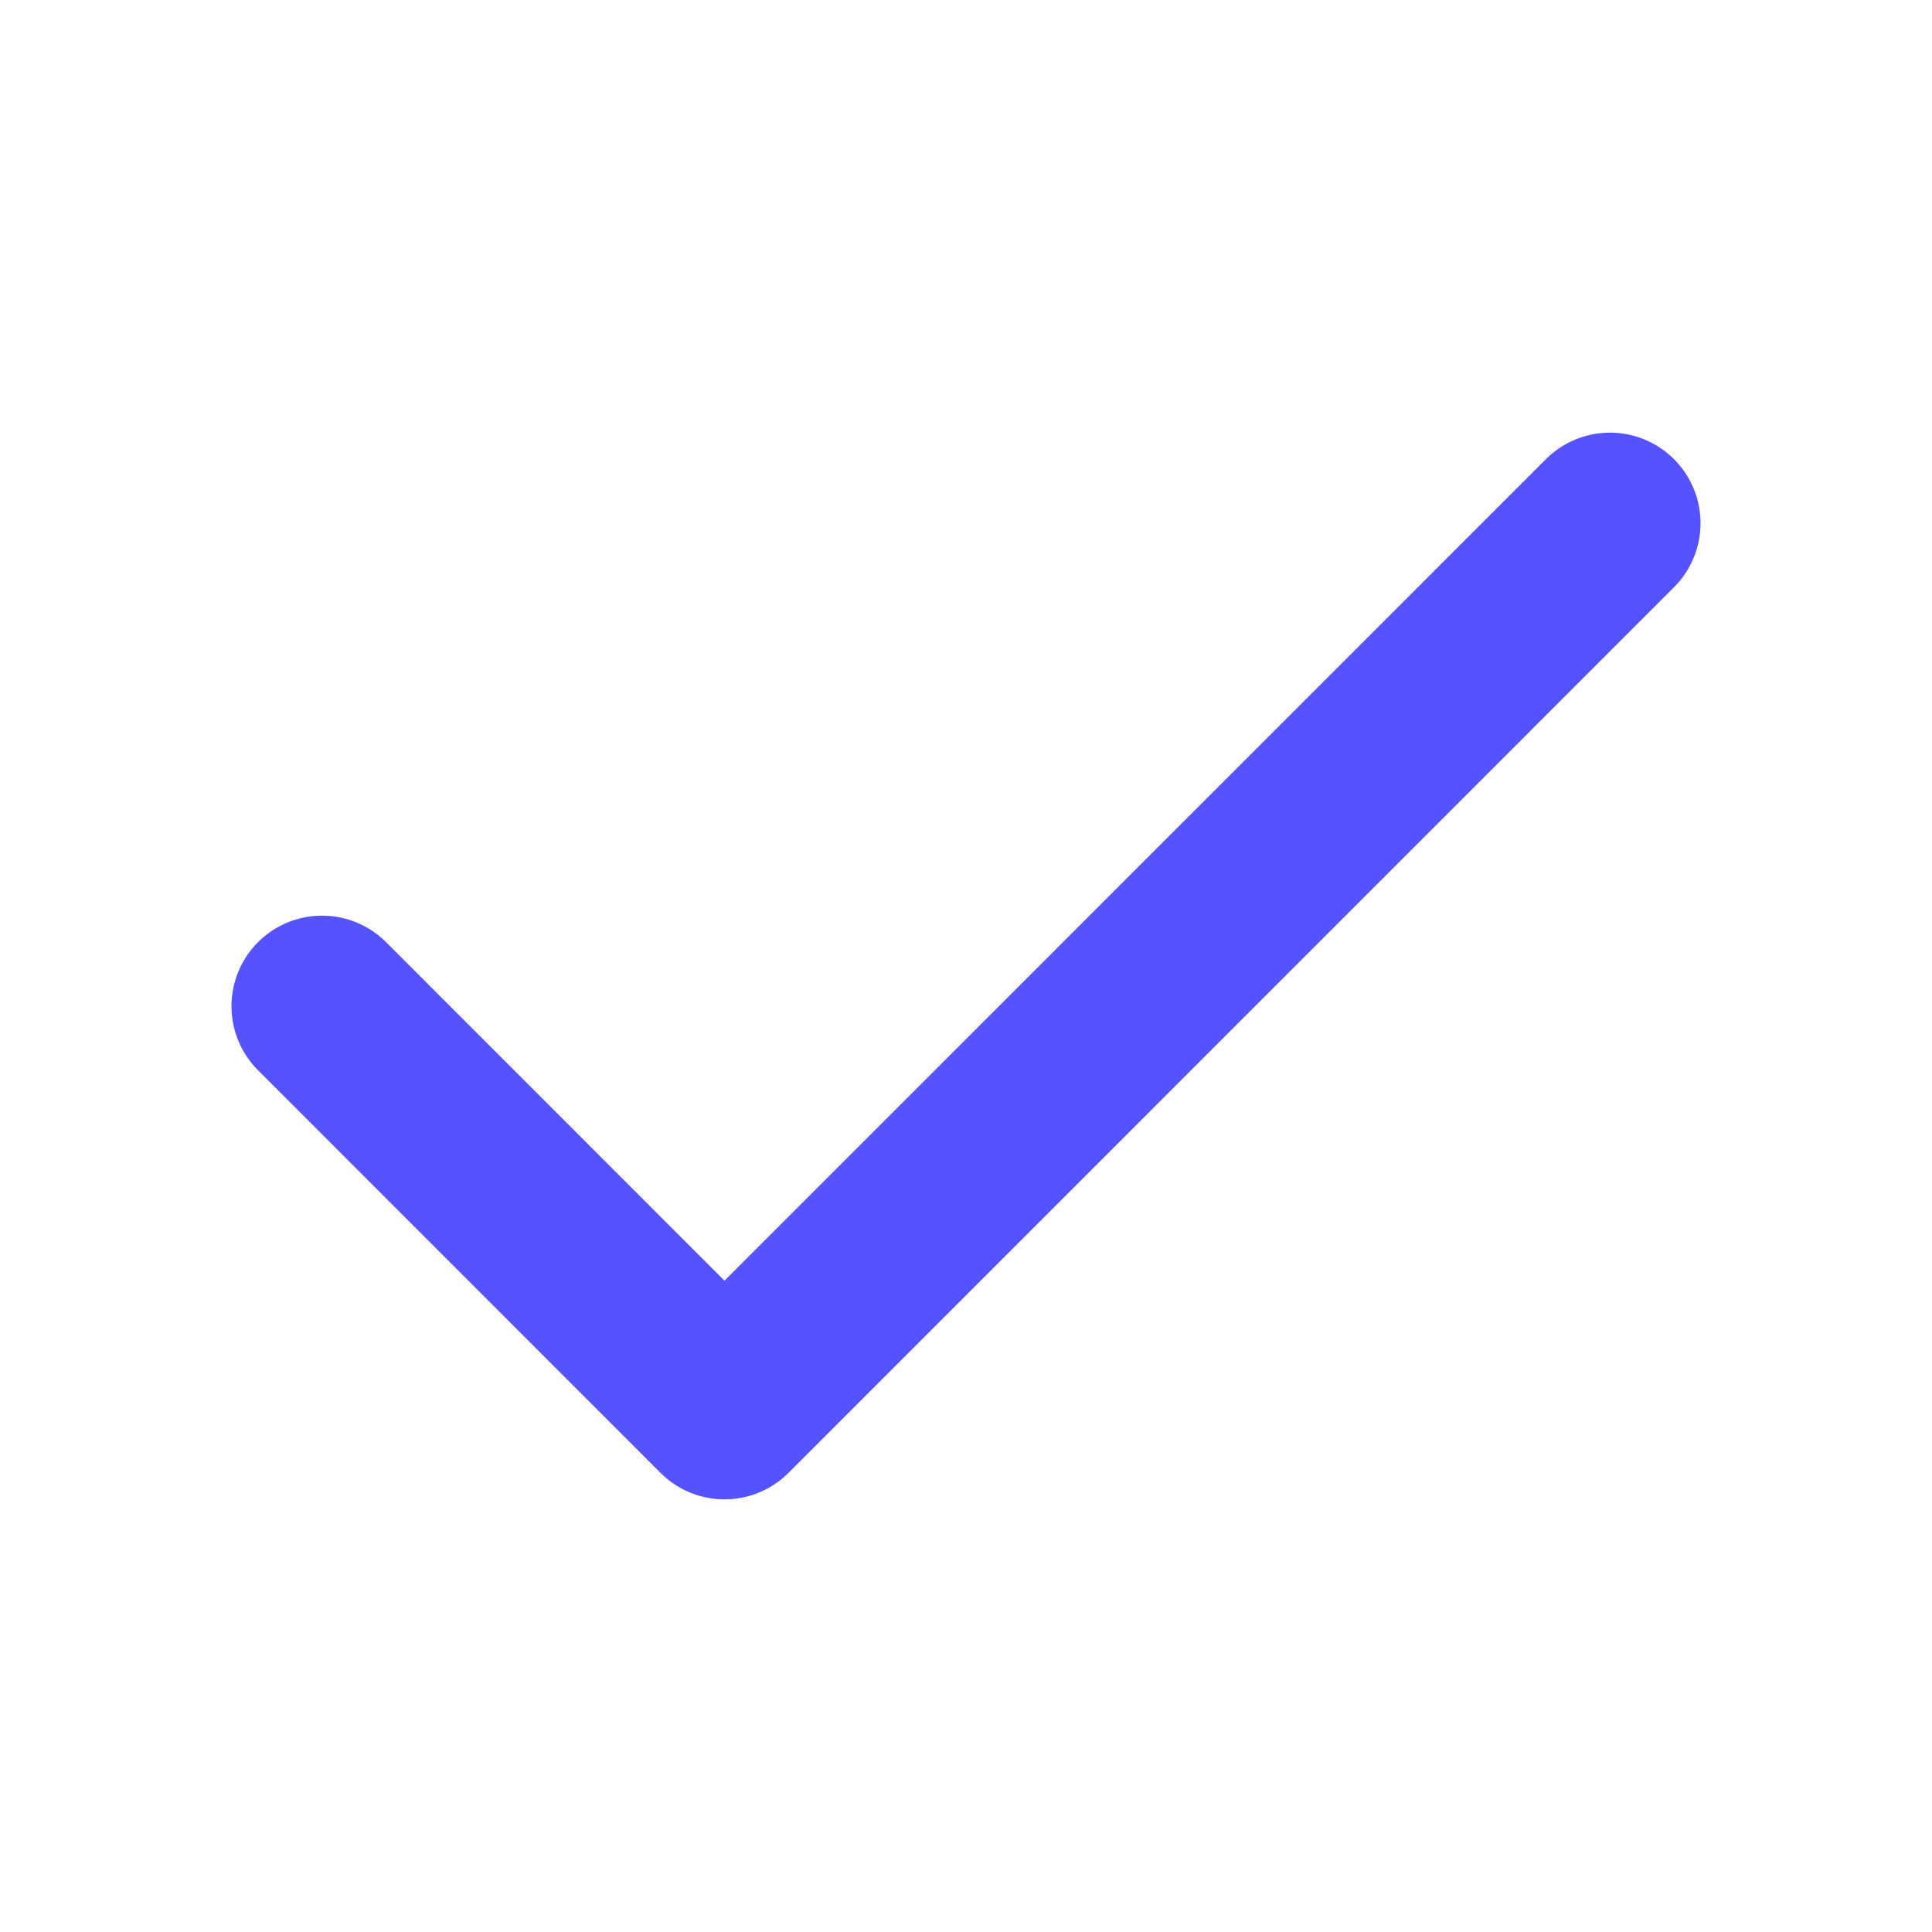
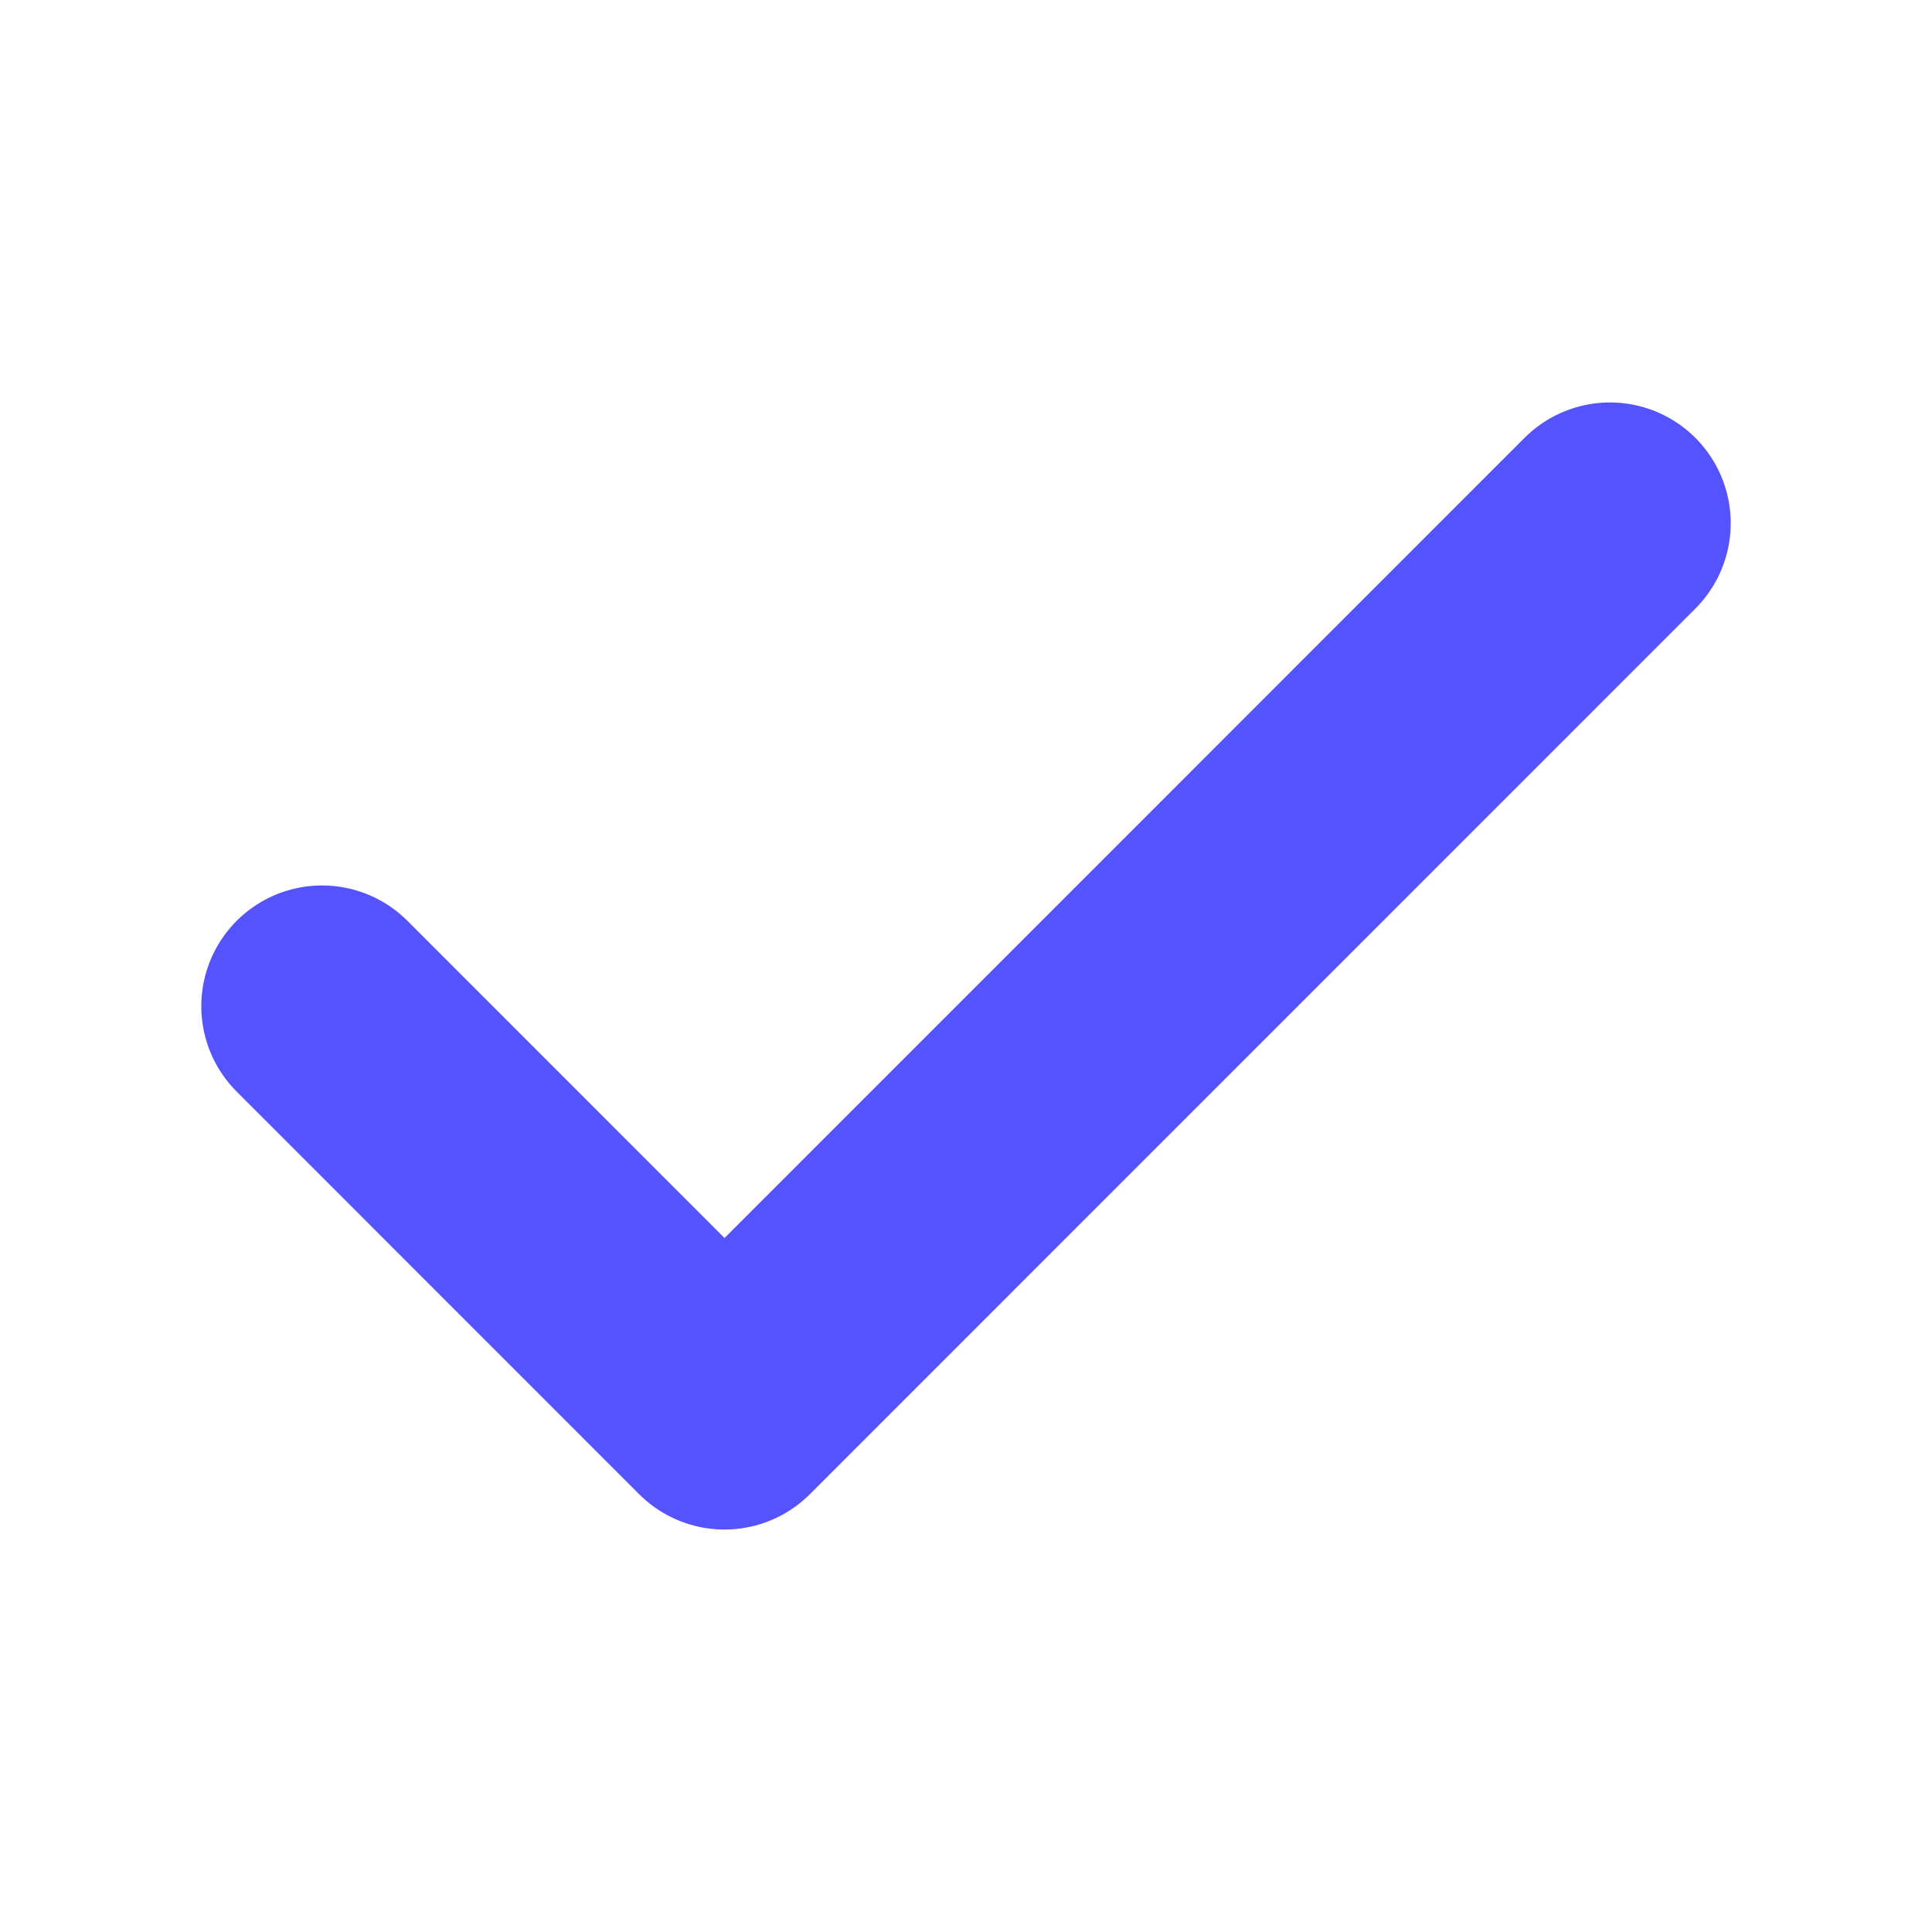
<svg xmlns="http://www.w3.org/2000/svg" width="16" height="16" viewBox="0 0 16 16" fill="none">
-   <path d="M13.333 4.333L6 11.667L2.667 8.333" stroke="#5552FF" stroke-width="1.5" stroke-linecap="round" stroke-linejoin="round" />
+   <path d="M13.333 4.333L6 11.667L2.667 8.333" stroke="#5552FF" stroke-width="2" stroke-linecap="round" stroke-linejoin="round" />
</svg>
